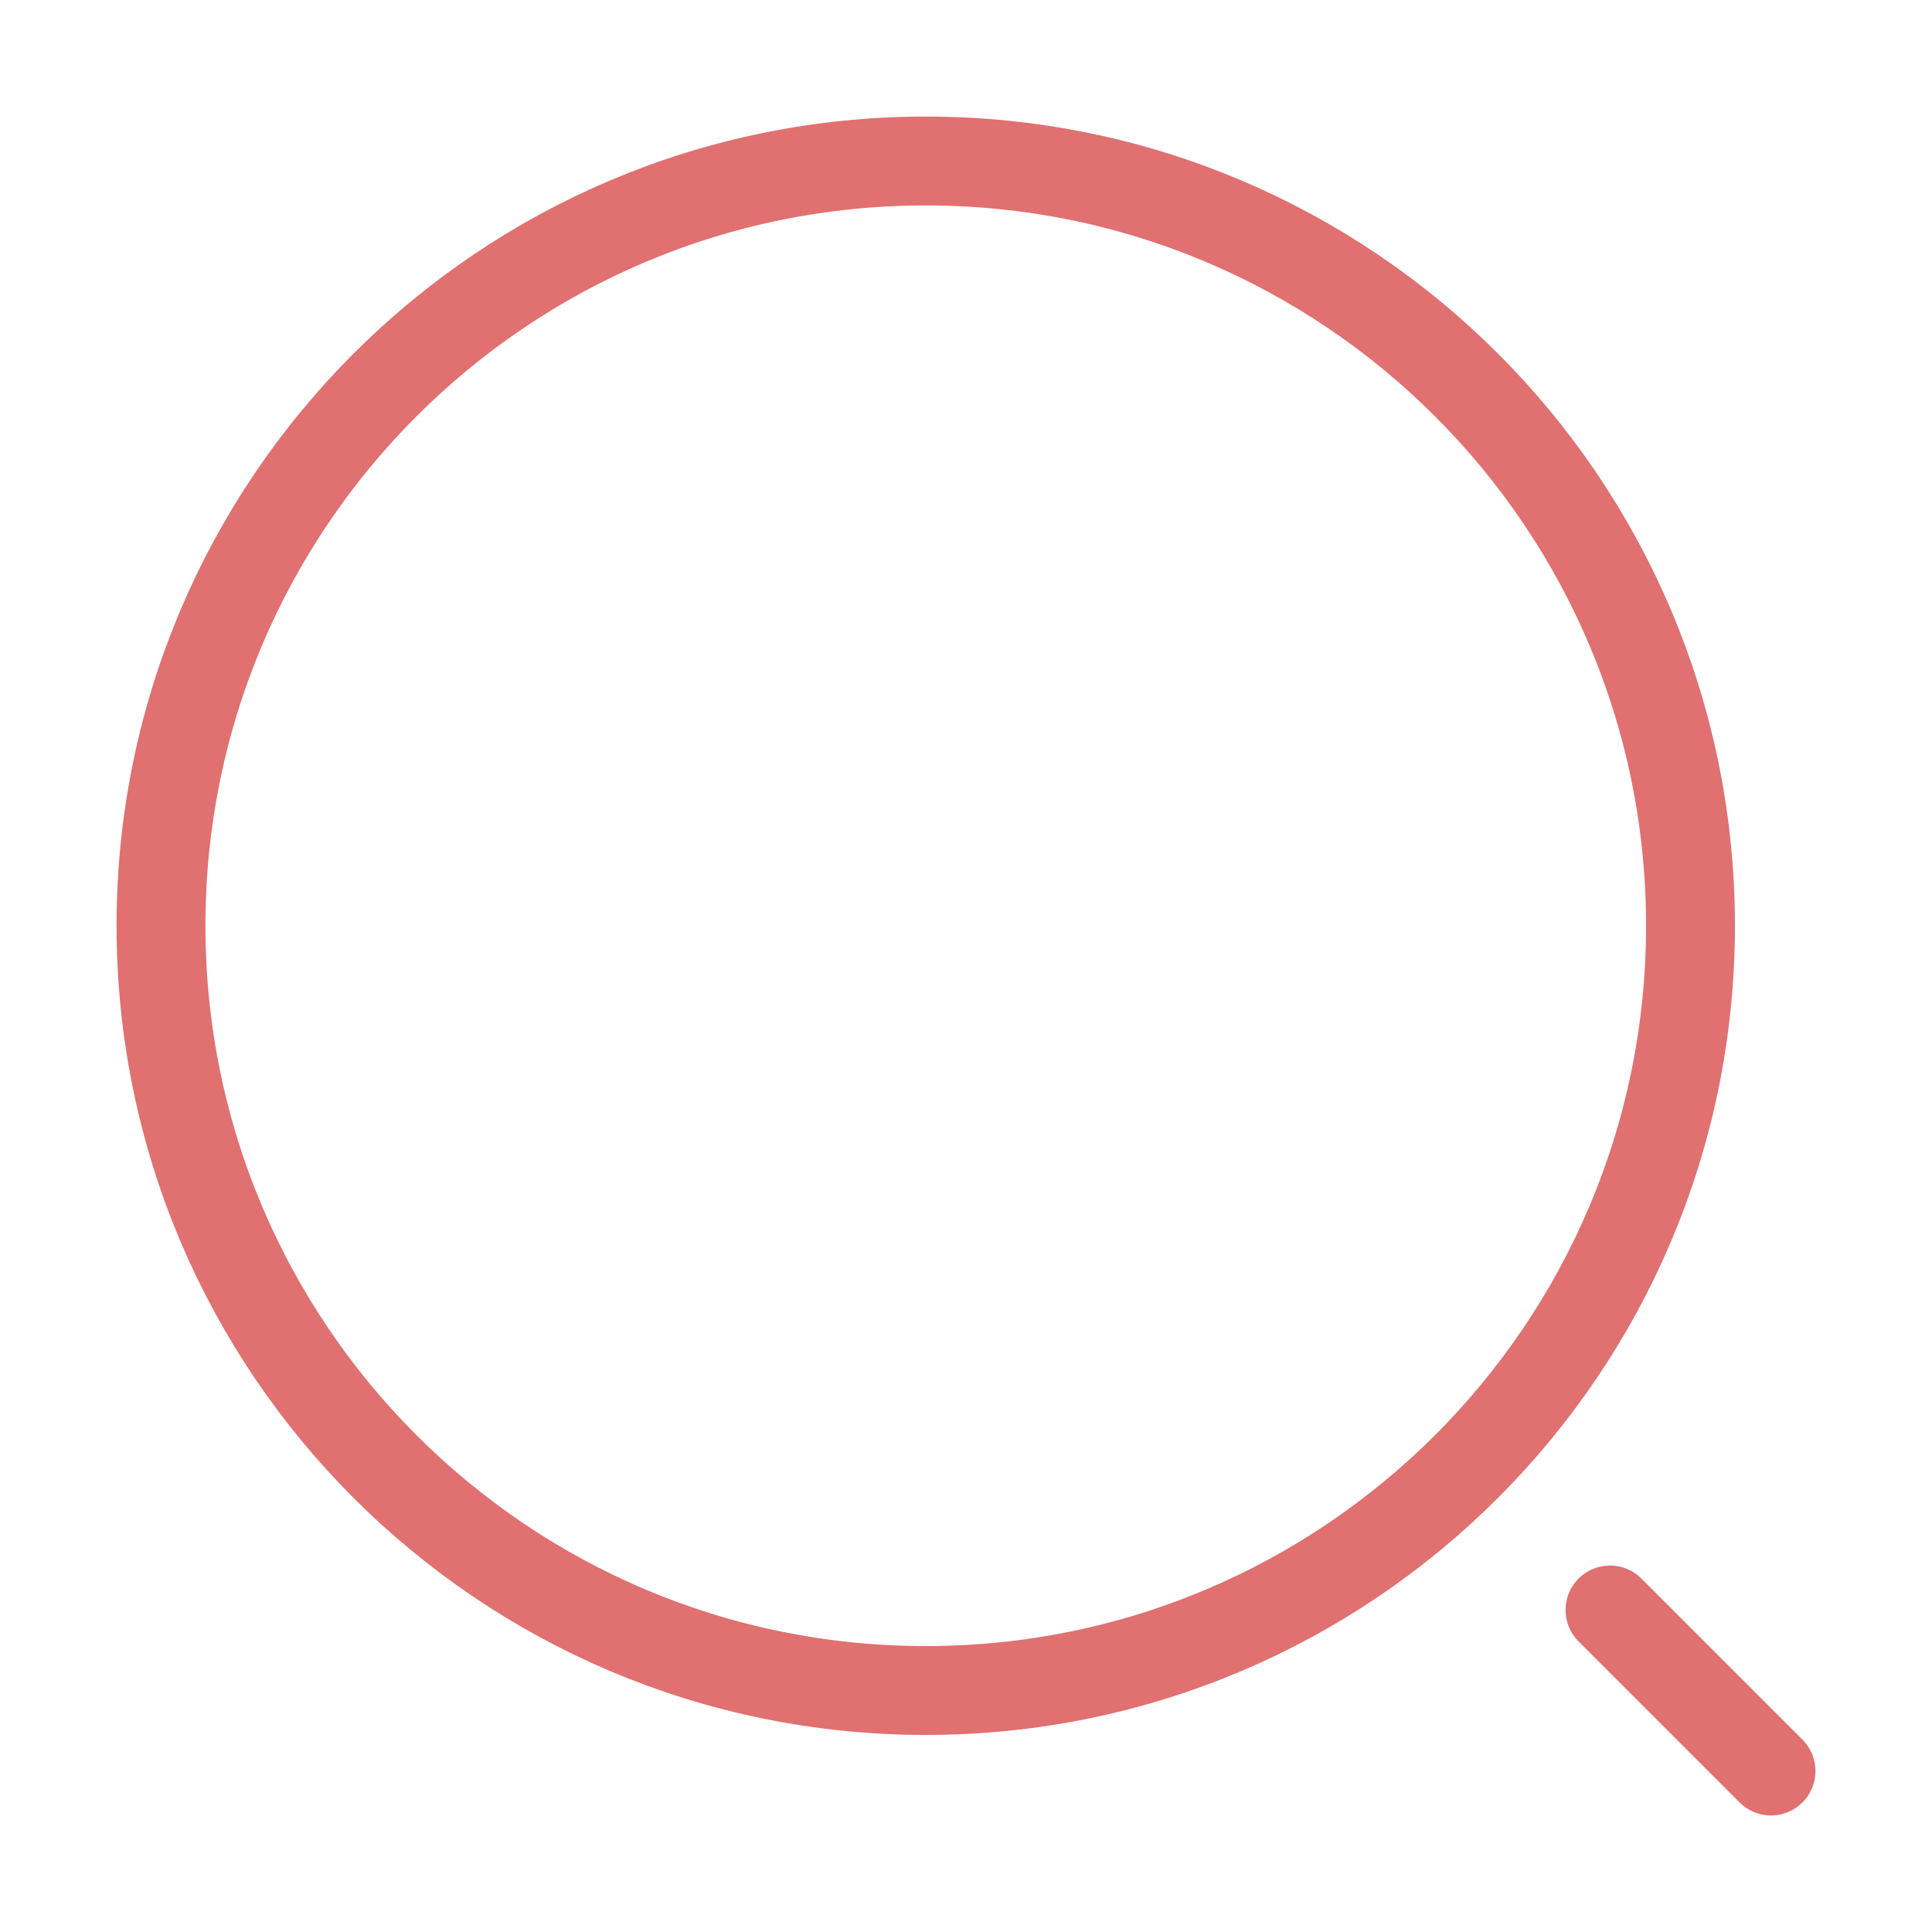
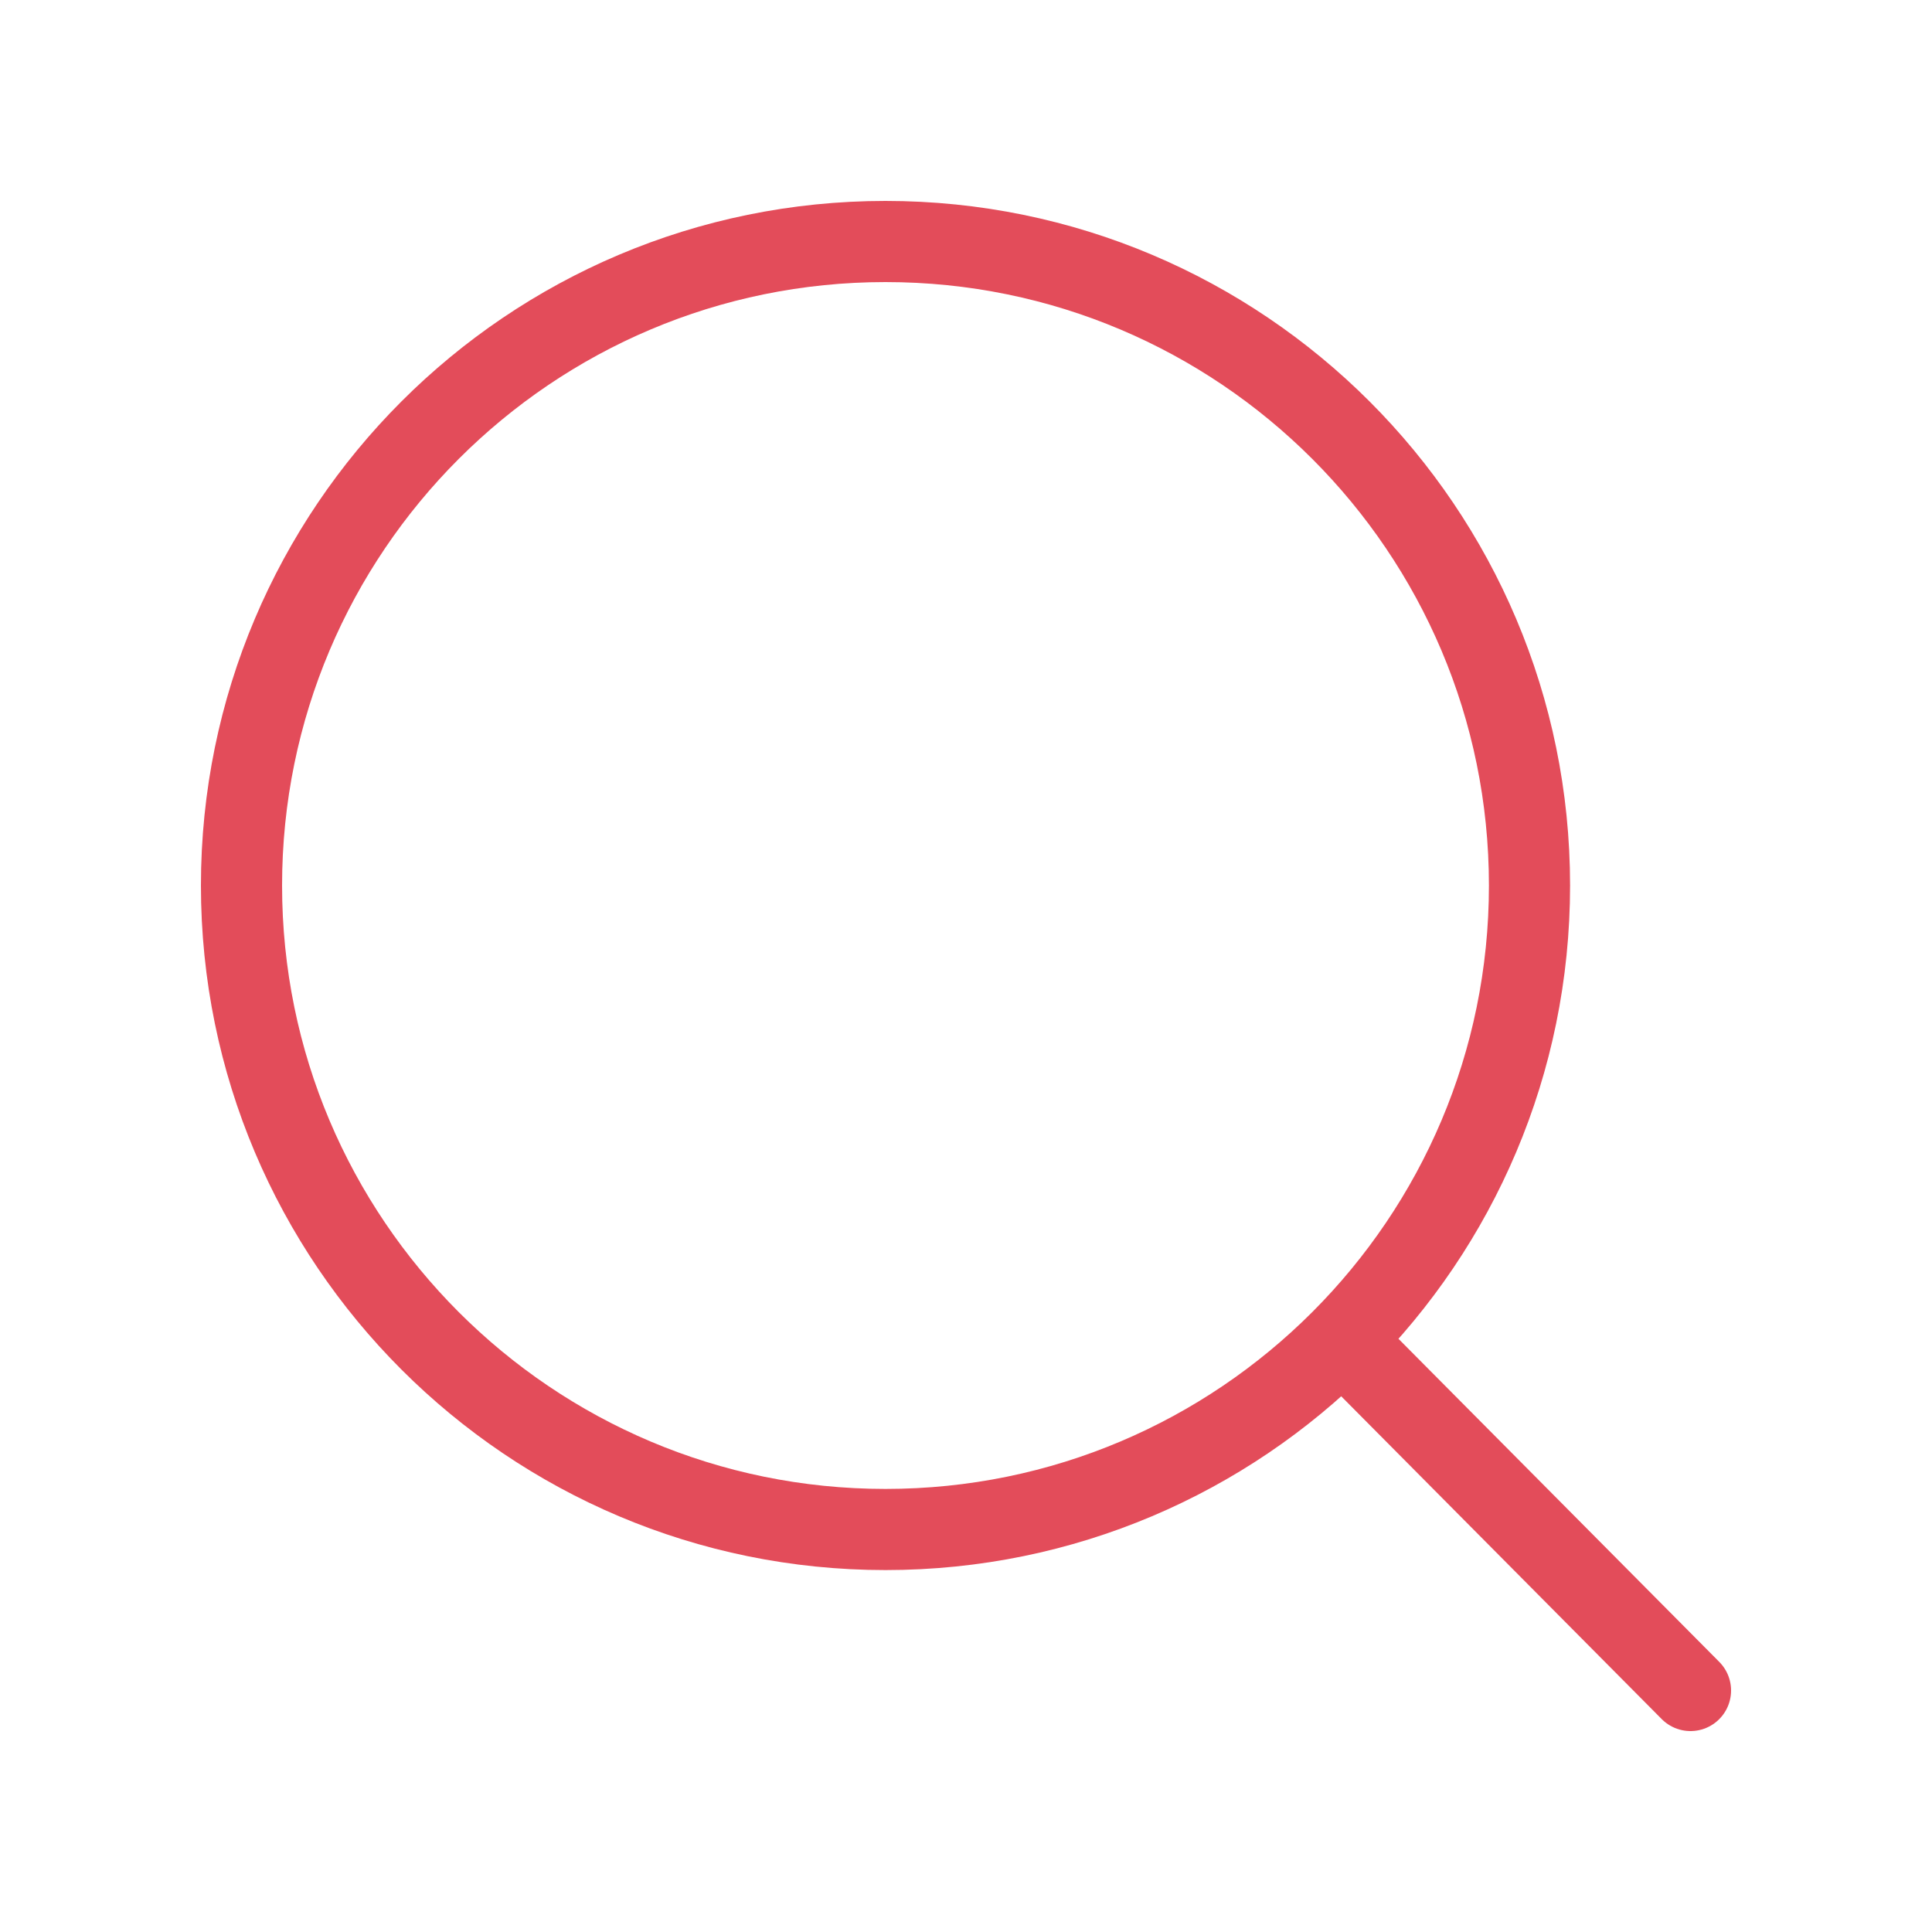
- <svg xmlns="http://www.w3.org/2000/svg" width="64px" height="64px" viewBox="0 0 24 24" fill="none" stroke="#e17070">
+ <svg xmlns="http://www.w3.org/2000/svg" width="64px" height="64px" viewBox="0 0 24 24" fill="none">
  <g id="SVGRepo_bgCarrier" stroke-width="0" />
  <g id="SVGRepo_tracerCarrier" stroke-linecap="round" stroke-linejoin="round" />
  <g id="SVGRepo_iconCarrier">
-     <path d="M11.5 21C16.747 21 21 16.747 21 11.5C21 6.253 16.747 2 11.5 2C6.253 2 2 6.253 2 11.5C2 16.747 6.253 21 11.5 21Z" stroke="#e17070" stroke-width="1.104" stroke-linecap="round" stroke-linejoin="round" />
-     <path d="M22 22L20 20" stroke="#e17070" stroke-width="1.104" stroke-linecap="round" stroke-linejoin="round" />
+     <path d="M16.672 16.641L21 21M19 11C19 15.418 15.418 19 11 19C6.582 19 3 15.418 3 11C3 6.582 6.582 3 11 3C15.418 3 19 6.582 19 11Z" stroke="#e34c5a" stroke-width="1.008" stroke-linecap="round" stroke-linejoin="round" />
  </g>
</svg>
